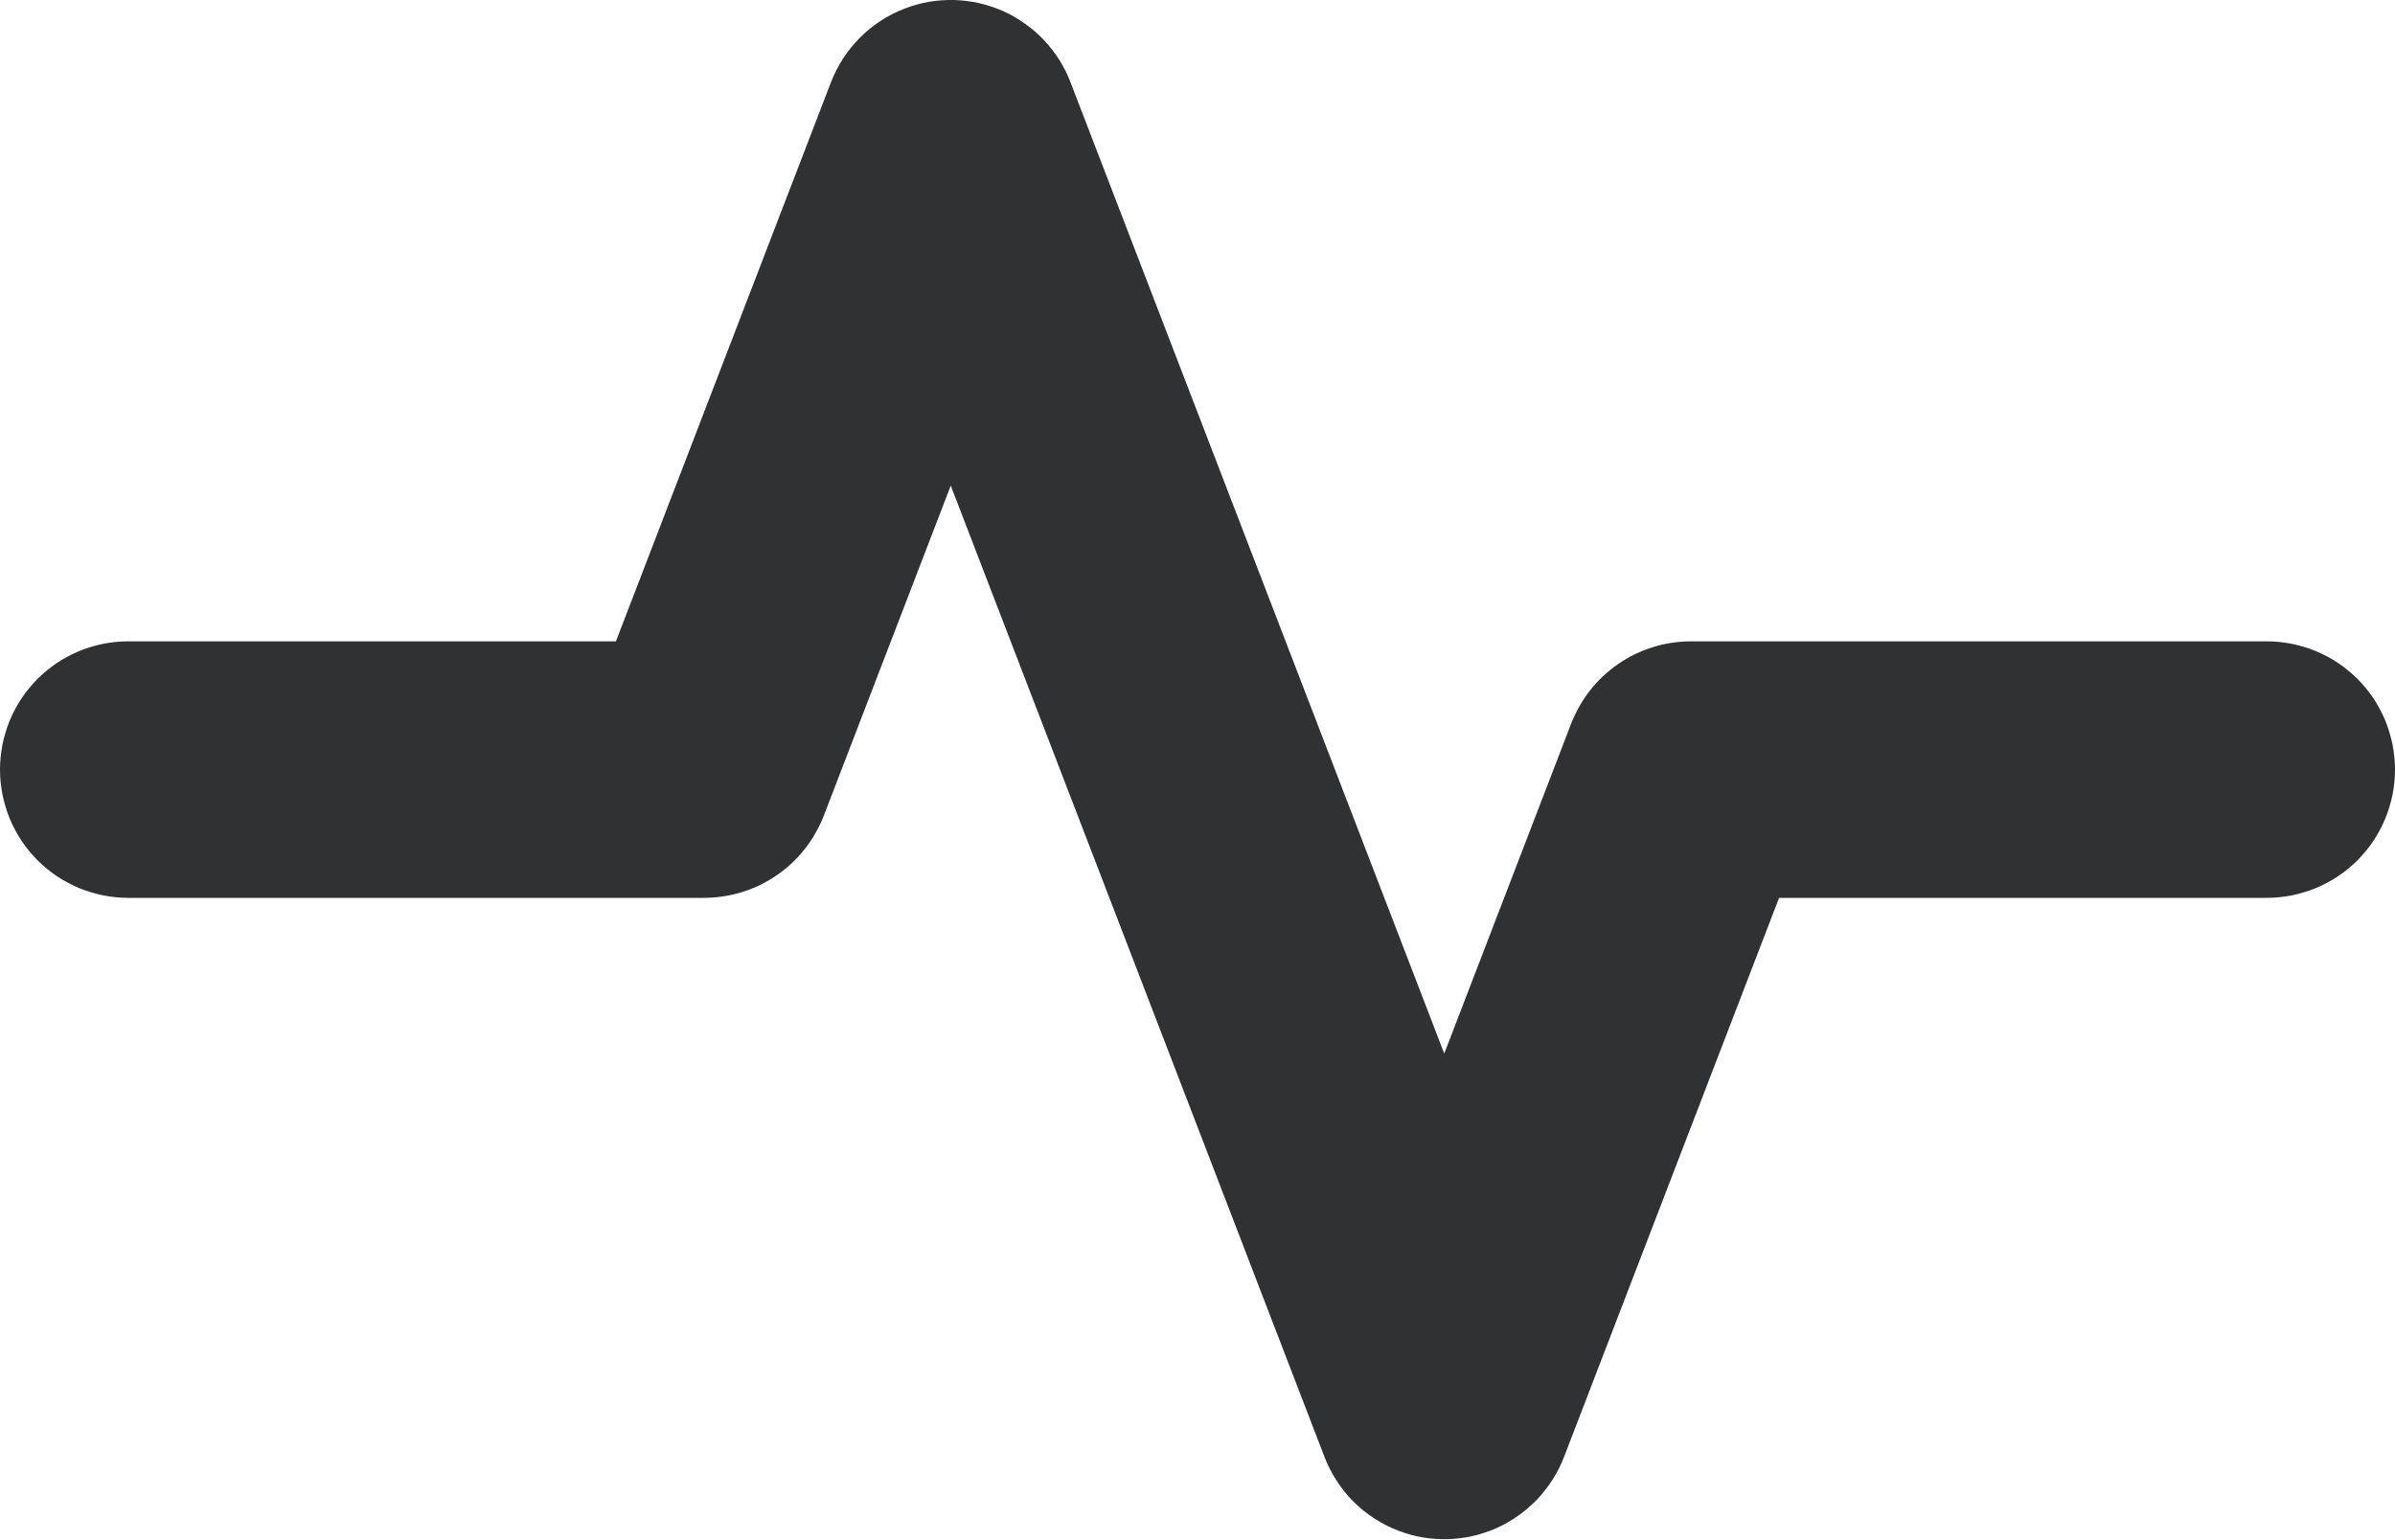
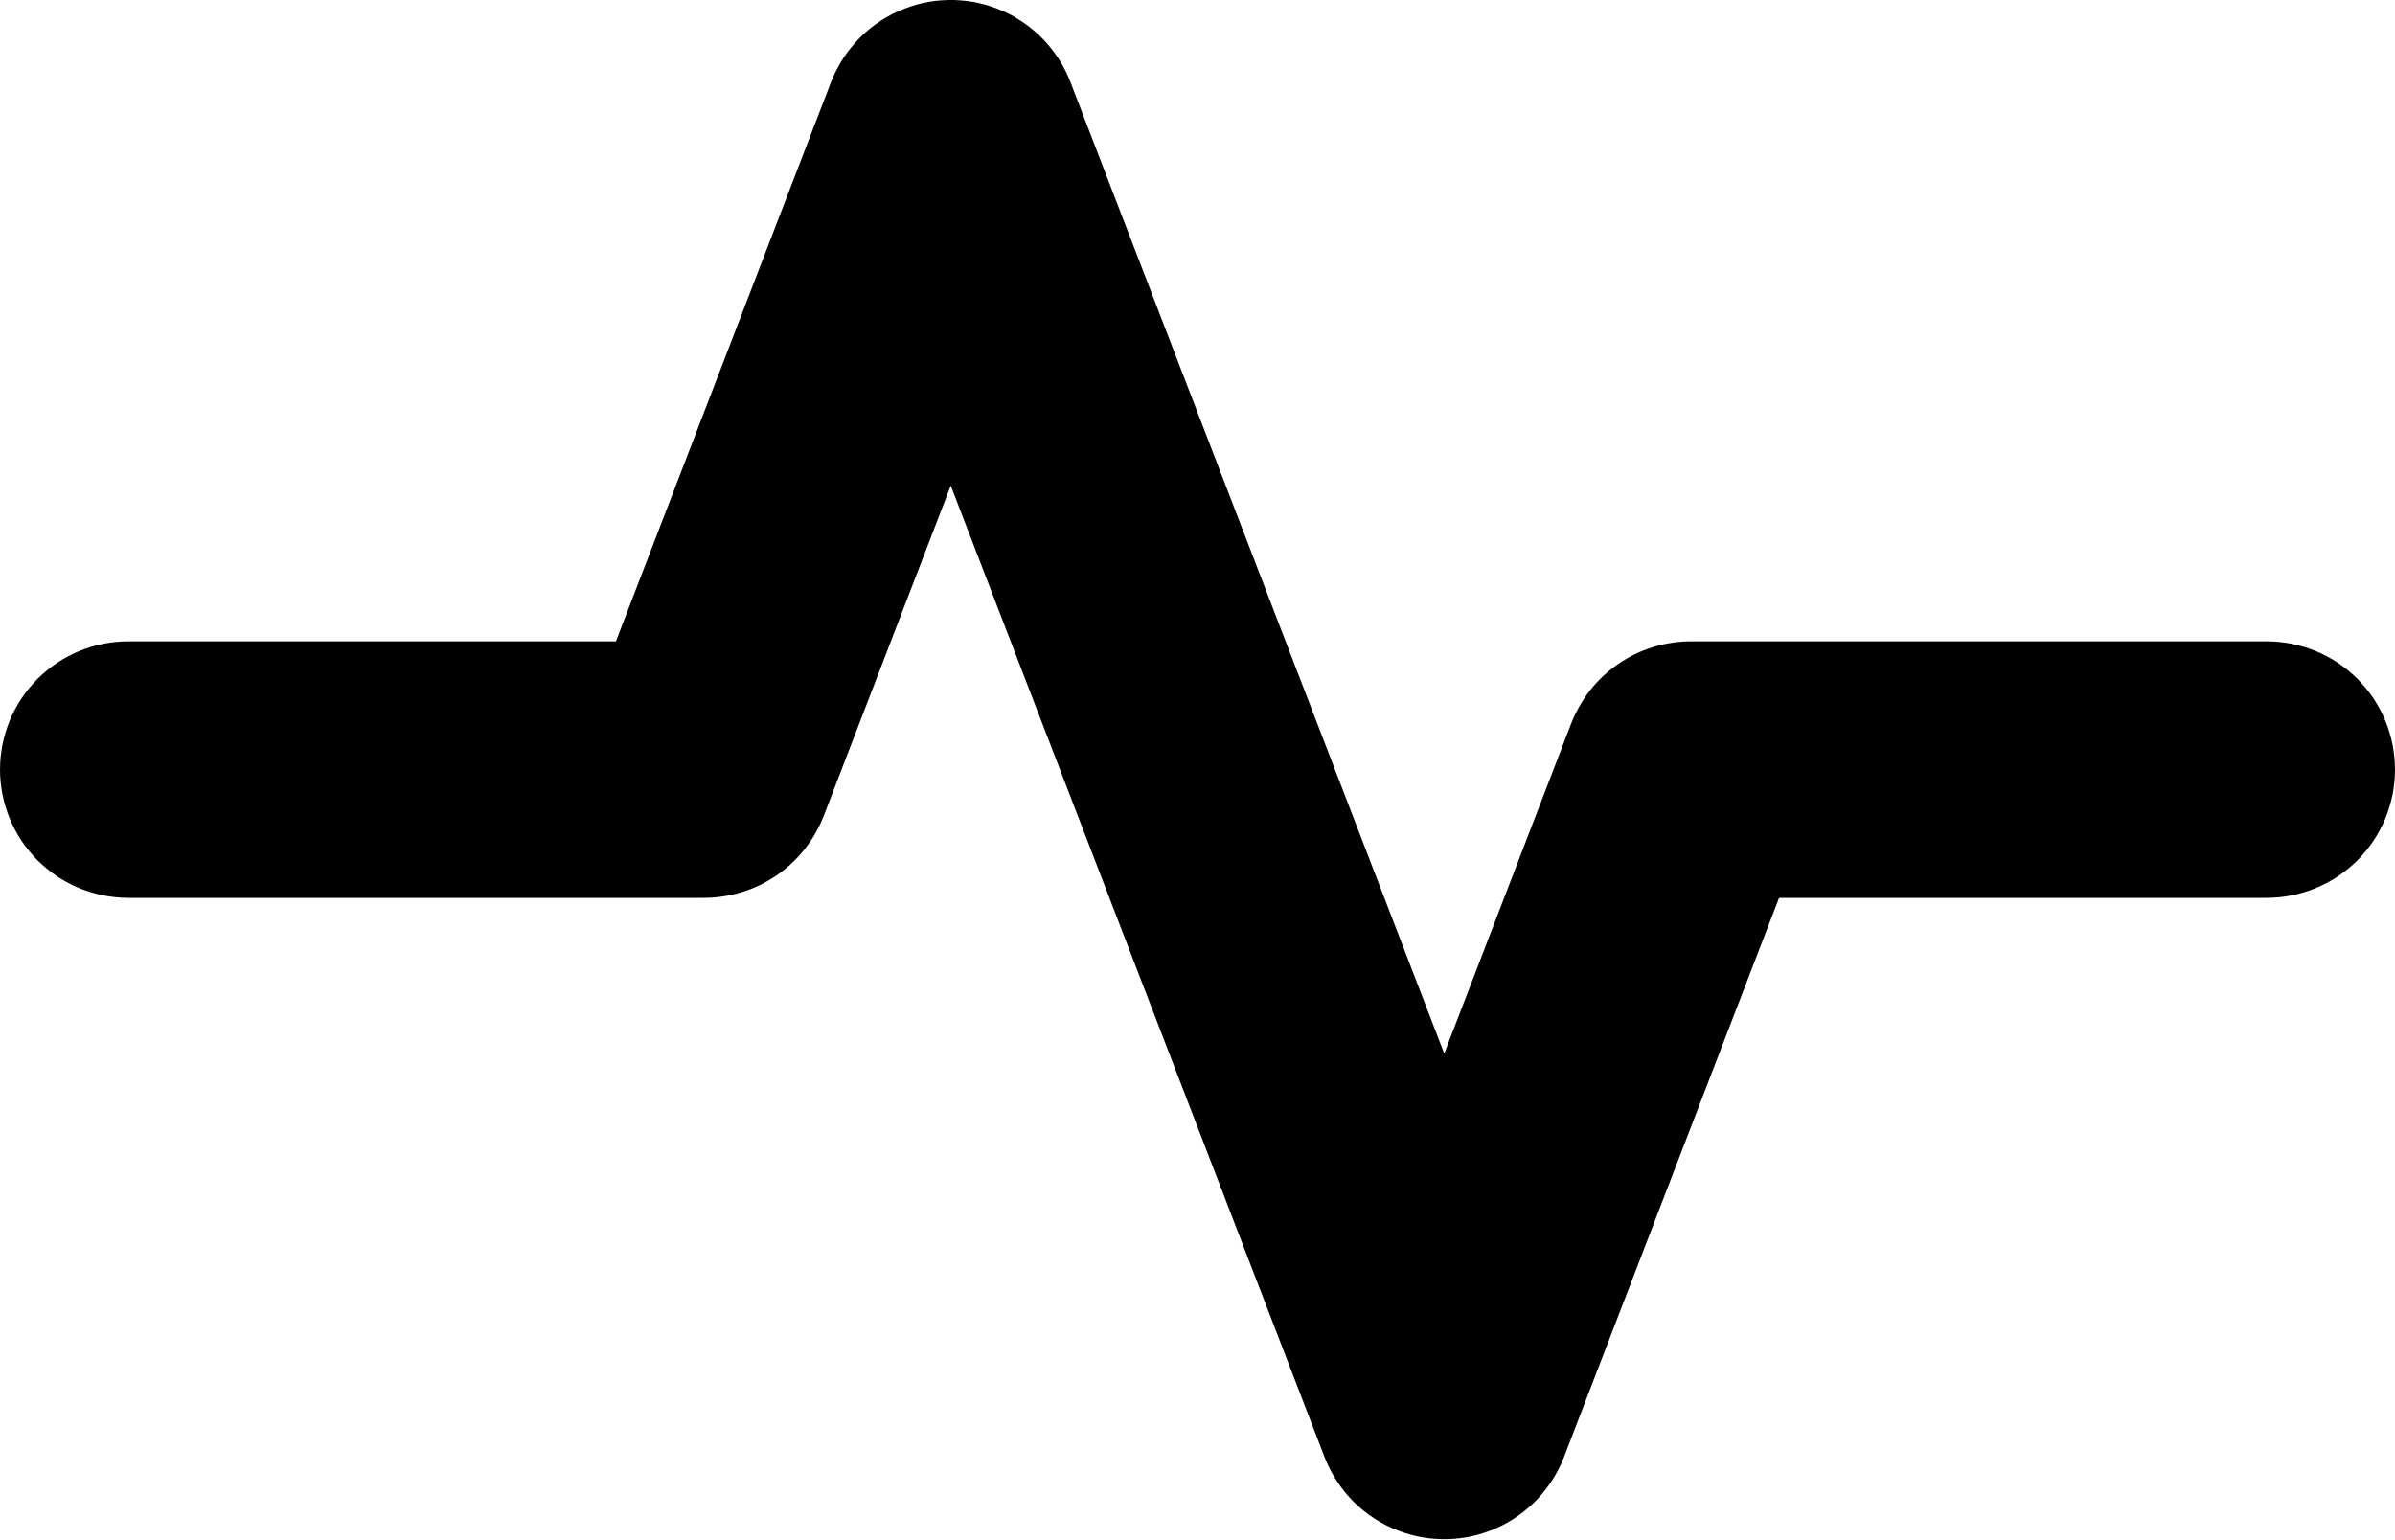
- <svg xmlns="http://www.w3.org/2000/svg" fill="none" version="1.1" width="22.4" height="14.4" viewBox="0 0 22.4 14.4">
+ <svg xmlns="http://www.w3.org/2000/svg" version="1.1" viewBox="0 0 22.4 14.4">
  <g style="mix-blend-mode:passthrough">
-     <path d="M21.2,8.4L15.815,8.4L15.815,7.2L16.935,7.631L14.628,13.631Q14.607,13.686,14.58,13.739Q14.554,13.791,14.522,13.841Q14.491,13.891,14.454,13.937Q14.418,13.984,14.378,14.027Q14.337,14.069,14.292,14.108Q14.248,14.146,14.2,14.18Q14.152,14.214,14.1,14.244Q14.049,14.273,13.995,14.297Q13.941,14.321,13.885,14.339Q13.829,14.358,13.772,14.371Q13.714,14.384,13.656,14.391Q13.597,14.398,13.538,14.4Q13.479,14.401,13.421,14.397Q13.362,14.393,13.304,14.383Q13.246,14.373,13.189,14.357Q13.132,14.341,13.077,14.32Q12.959,14.275,12.854,14.206Q12.748,14.138,12.659,14.049Q12.57,13.96,12.502,13.854Q12.433,13.748,12.388,13.631L7.772,1.631L8.892,1.2L10.012,1.631L7.705,7.631Q7.672,7.715,7.627,7.794Q7.583,7.872,7.527,7.943Q7.471,8.014,7.405,8.076Q7.339,8.138,7.264,8.189Q7.189,8.24,7.108,8.28Q7.027,8.319,6.94,8.346Q6.854,8.373,6.764,8.386Q6.675,8.4,6.585,8.4L1.2,8.4L1.2,6L6.585,6L6.585,7.2L5.465,6.769L7.772,0.769Q7.818,0.652,7.886,0.546Q7.955,0.441,8.044,0.351Q8.133,0.262,8.238,0.194Q8.344,0.125,8.462,0.08Q8.517,0.059,8.573,0.043Q8.63,0.027,8.688,0.017Q8.746,0.007,8.805,0.003Q8.864,-0.001,8.923,0Q8.982,0.002,9.04,0.009Q9.099,0.016,9.156,0.029Q9.214,0.042,9.27,0.061Q9.326,0.079,9.38,0.103Q9.434,0.127,9.485,0.156Q9.536,0.186,9.584,0.22Q9.632,0.254,9.677,0.292Q9.722,0.331,9.762,0.373Q9.803,0.416,9.839,0.463Q9.875,0.509,9.907,0.559Q9.938,0.609,9.965,0.662Q9.991,0.714,10.012,0.769L14.628,12.769L13.508,13.2L12.388,12.769L14.695,6.769Q14.728,6.685,14.773,6.606Q14.817,6.528,14.873,6.457Q14.929,6.386,14.995,6.324Q15.062,6.262,15.136,6.211Q15.211,6.16,15.292,6.12Q15.373,6.081,15.46,6.054Q15.546,6.027,15.636,6.014Q15.725,6,15.815,6L21.2,6L21.2,8.4ZM22.4,7.2Q22.4,7.259,22.394,7.318Q22.388,7.376,22.377,7.434Q22.365,7.492,22.348,7.548Q22.331,7.605,22.309,7.659Q22.286,7.714,22.258,7.766Q22.231,7.818,22.198,7.867Q22.165,7.916,22.128,7.961Q22.09,8.007,22.049,8.049Q22.007,8.09,21.961,8.128Q21.916,8.165,21.867,8.198Q21.818,8.231,21.766,8.258Q21.714,8.286,21.659,8.309Q21.605,8.331,21.548,8.348Q21.492,8.365,21.434,8.377Q21.376,8.388,21.318,8.394Q21.259,8.4,21.2,8.4Q21.141,8.4,21.082,8.394Q21.024,8.388,20.966,8.377Q20.908,8.365,20.852,8.348Q20.795,8.331,20.741,8.309Q20.686,8.286,20.634,8.258Q20.582,8.231,20.533,8.198Q20.484,8.165,20.439,8.128Q20.393,8.09,20.352,8.049Q20.31,8.007,20.272,7.961Q20.235,7.916,20.202,7.867Q20.17,7.818,20.142,7.766Q20.114,7.714,20.091,7.659Q20.069,7.605,20.052,7.548Q20.035,7.492,20.023,7.434Q20.012,7.376,20.006,7.318Q20,7.259,20,7.2Q20,7.141,20.006,7.082Q20.012,7.024,20.023,6.966Q20.035,6.908,20.052,6.852Q20.069,6.795,20.091,6.741Q20.114,6.686,20.142,6.634Q20.17,6.582,20.202,6.533Q20.235,6.484,20.272,6.439Q20.31,6.393,20.352,6.351Q20.393,6.31,20.439,6.272Q20.484,6.235,20.533,6.202Q20.582,6.169,20.634,6.142Q20.686,6.114,20.741,6.091Q20.795,6.069,20.852,6.052Q20.908,6.035,20.966,6.023Q21.024,6.012,21.082,6.006Q21.141,6,21.2,6Q21.259,6,21.318,6.006Q21.376,6.012,21.434,6.023Q21.492,6.035,21.548,6.052Q21.605,6.069,21.659,6.091Q21.714,6.114,21.766,6.142Q21.818,6.169,21.867,6.202Q21.916,6.235,21.961,6.272Q22.007,6.31,22.049,6.351Q22.09,6.393,22.128,6.439Q22.165,6.484,22.198,6.533Q22.231,6.582,22.258,6.634Q22.286,6.686,22.309,6.741Q22.331,6.795,22.348,6.852Q22.365,6.908,22.377,6.966Q22.388,7.024,22.394,7.082Q22.4,7.141,22.4,7.2ZM2.4,7.2Q2.4,7.259,2.394,7.318Q2.388,7.376,2.377,7.434Q2.365,7.492,2.348,7.548Q2.331,7.605,2.309,7.659Q2.286,7.714,2.258,7.766Q2.231,7.818,2.198,7.867Q2.165,7.916,2.128,7.961Q2.09,8.007,2.049,8.049Q2.007,8.09,1.961,8.128Q1.916,8.165,1.867,8.198Q1.818,8.231,1.766,8.258Q1.714,8.286,1.659,8.309Q1.605,8.331,1.548,8.348Q1.492,8.365,1.434,8.377Q1.376,8.388,1.318,8.394Q1.259,8.4,1.2,8.4Q1.141,8.4,1.082,8.394Q1.024,8.388,0.966,8.377Q0.908,8.365,0.852,8.348Q0.795,8.331,0.741,8.309Q0.686,8.286,0.634,8.258Q0.582,8.231,0.533,8.198Q0.484,8.165,0.439,8.128Q0.393,8.09,0.351,8.049Q0.31,8.007,0.272,7.961Q0.235,7.916,0.202,7.867Q0.169,7.818,0.142,7.766Q0.114,7.714,0.091,7.659Q0.069,7.605,0.052,7.548Q0.035,7.492,0.023,7.434Q0.012,7.376,0.006,7.318Q4.768371586472142e-8,7.259,4.768371586472142e-8,7.2Q4.768371586472142e-8,7.141,0.006,7.082Q0.012,7.024,0.023,6.966Q0.035,6.908,0.052,6.852Q0.069,6.795,0.091,6.741Q0.114,6.686,0.142,6.634Q0.169,6.582,0.202,6.533Q0.235,6.484,0.272,6.439Q0.31,6.393,0.351,6.351Q0.393,6.31,0.439,6.272Q0.484,6.235,0.533,6.202Q0.582,6.169,0.634,6.142Q0.686,6.114,0.741,6.091Q0.795,6.069,0.852,6.052Q0.908,6.035,0.966,6.023Q1.024,6.012,1.082,6.006Q1.141,6,1.2,6Q1.259,6,1.318,6.006Q1.376,6.012,1.434,6.023Q1.492,6.035,1.548,6.052Q1.605,6.069,1.659,6.091Q1.714,6.114,1.766,6.142Q1.818,6.169,1.867,6.202Q1.916,6.235,1.961,6.272Q2.007,6.31,2.049,6.351Q2.09,6.393,2.128,6.439Q2.165,6.484,2.198,6.533Q2.231,6.582,2.258,6.634Q2.286,6.686,2.309,6.741Q2.331,6.795,2.348,6.852Q2.365,6.908,2.377,6.966Q2.388,7.024,2.394,7.082Q2.4,7.141,2.4,7.2Z" fill="#303133" fill-opacity="1" />
+     <path d="M21.2,8.4L15.815,8.4L15.815,7.2L16.935,7.631L14.628,13.631Q14.607,13.686,14.58,13.739Q14.554,13.791,14.522,13.841Q14.491,13.891,14.454,13.937Q14.418,13.984,14.378,14.027Q14.337,14.069,14.292,14.108Q14.248,14.146,14.2,14.18Q14.152,14.214,14.1,14.244Q14.049,14.273,13.995,14.297Q13.941,14.321,13.885,14.339Q13.829,14.358,13.772,14.371Q13.714,14.384,13.656,14.391Q13.597,14.398,13.538,14.4Q13.479,14.401,13.421,14.397Q13.362,14.393,13.304,14.383Q13.246,14.373,13.189,14.357Q13.132,14.341,13.077,14.32Q12.959,14.275,12.854,14.206Q12.748,14.138,12.659,14.049Q12.57,13.96,12.502,13.854Q12.433,13.748,12.388,13.631L7.772,1.631L8.892,1.2L10.012,1.631L7.705,7.631Q7.672,7.715,7.627,7.794Q7.583,7.872,7.527,7.943Q7.471,8.014,7.405,8.076Q7.339,8.138,7.264,8.189Q7.189,8.24,7.108,8.28Q7.027,8.319,6.94,8.346Q6.854,8.373,6.764,8.386Q6.675,8.4,6.585,8.4L1.2,8.4L1.2,6L6.585,6L6.585,7.2L5.465,6.769L7.772,0.769Q7.818,0.652,7.886,0.546Q7.955,0.441,8.044,0.351Q8.133,0.262,8.238,0.194Q8.344,0.125,8.462,0.08Q8.517,0.059,8.573,0.043Q8.63,0.027,8.688,0.017Q8.746,0.007,8.805,0.003Q8.864,-0.001,8.923,0Q8.982,0.002,9.04,0.009Q9.099,0.016,9.156,0.029Q9.214,0.042,9.27,0.061Q9.326,0.079,9.38,0.103Q9.434,0.127,9.485,0.156Q9.536,0.186,9.584,0.22Q9.632,0.254,9.677,0.292Q9.722,0.331,9.762,0.373Q9.803,0.416,9.839,0.463Q9.875,0.509,9.907,0.559Q9.938,0.609,9.965,0.662Q9.991,0.714,10.012,0.769L14.628,12.769L13.508,13.2L12.388,12.769L14.695,6.769Q14.728,6.685,14.773,6.606Q14.817,6.528,14.873,6.457Q14.929,6.386,14.995,6.324Q15.062,6.262,15.136,6.211Q15.211,6.16,15.292,6.12Q15.373,6.081,15.46,6.054Q15.546,6.027,15.636,6.014Q15.725,6,15.815,6L21.2,6L21.2,8.4ZM22.4,7.2Q22.4,7.259,22.394,7.318Q22.388,7.376,22.377,7.434Q22.365,7.492,22.348,7.548Q22.331,7.605,22.309,7.659Q22.286,7.714,22.258,7.766Q22.231,7.818,22.198,7.867Q22.165,7.916,22.128,7.961Q22.09,8.007,22.049,8.049Q22.007,8.09,21.961,8.128Q21.916,8.165,21.867,8.198Q21.818,8.231,21.766,8.258Q21.714,8.286,21.659,8.309Q21.605,8.331,21.548,8.348Q21.492,8.365,21.434,8.377Q21.376,8.388,21.318,8.394Q21.259,8.4,21.2,8.4Q21.141,8.4,21.082,8.394Q21.024,8.388,20.966,8.377Q20.908,8.365,20.852,8.348Q20.795,8.331,20.741,8.309Q20.686,8.286,20.634,8.258Q20.582,8.231,20.533,8.198Q20.484,8.165,20.439,8.128Q20.393,8.09,20.352,8.049Q20.31,8.007,20.272,7.961Q20.235,7.916,20.202,7.867Q20.17,7.818,20.142,7.766Q20.114,7.714,20.091,7.659Q20.069,7.605,20.052,7.548Q20.035,7.492,20.023,7.434Q20.012,7.376,20.006,7.318Q20,7.259,20,7.2Q20,7.141,20.006,7.082Q20.012,7.024,20.023,6.966Q20.035,6.908,20.052,6.852Q20.069,6.795,20.091,6.741Q20.114,6.686,20.142,6.634Q20.17,6.582,20.202,6.533Q20.235,6.484,20.272,6.439Q20.31,6.393,20.352,6.351Q20.393,6.31,20.439,6.272Q20.484,6.235,20.533,6.202Q20.582,6.169,20.634,6.142Q20.686,6.114,20.741,6.091Q20.795,6.069,20.852,6.052Q20.908,6.035,20.966,6.023Q21.024,6.012,21.082,6.006Q21.141,6,21.2,6Q21.259,6,21.318,6.006Q21.376,6.012,21.434,6.023Q21.492,6.035,21.548,6.052Q21.605,6.069,21.659,6.091Q21.714,6.114,21.766,6.142Q21.818,6.169,21.867,6.202Q21.916,6.235,21.961,6.272Q22.007,6.31,22.049,6.351Q22.09,6.393,22.128,6.439Q22.165,6.484,22.198,6.533Q22.231,6.582,22.258,6.634Q22.286,6.686,22.309,6.741Q22.331,6.795,22.348,6.852Q22.365,6.908,22.377,6.966Q22.388,7.024,22.394,7.082Q22.4,7.141,22.4,7.2ZM2.4,7.2Q2.4,7.259,2.394,7.318Q2.388,7.376,2.377,7.434Q2.365,7.492,2.348,7.548Q2.331,7.605,2.309,7.659Q2.286,7.714,2.258,7.766Q2.231,7.818,2.198,7.867Q2.165,7.916,2.128,7.961Q2.09,8.007,2.049,8.049Q2.007,8.09,1.961,8.128Q1.916,8.165,1.867,8.198Q1.818,8.231,1.766,8.258Q1.714,8.286,1.659,8.309Q1.605,8.331,1.548,8.348Q1.492,8.365,1.434,8.377Q1.376,8.388,1.318,8.394Q1.259,8.4,1.2,8.4Q1.141,8.4,1.082,8.394Q1.024,8.388,0.966,8.377Q0.908,8.365,0.852,8.348Q0.795,8.331,0.741,8.309Q0.686,8.286,0.634,8.258Q0.582,8.231,0.533,8.198Q0.484,8.165,0.439,8.128Q0.393,8.09,0.351,8.049Q0.31,8.007,0.272,7.961Q0.235,7.916,0.202,7.867Q0.169,7.818,0.142,7.766Q0.114,7.714,0.091,7.659Q0.069,7.605,0.052,7.548Q0.035,7.492,0.023,7.434Q0.012,7.376,0.006,7.318Q4.768371586472142e-8,7.259,4.768371586472142e-8,7.2Q4.768371586472142e-8,7.141,0.006,7.082Q0.012,7.024,0.023,6.966Q0.035,6.908,0.052,6.852Q0.069,6.795,0.091,6.741Q0.114,6.686,0.142,6.634Q0.169,6.582,0.202,6.533Q0.235,6.484,0.272,6.439Q0.31,6.393,0.351,6.351Q0.393,6.31,0.439,6.272Q0.484,6.235,0.533,6.202Q0.582,6.169,0.634,6.142Q0.686,6.114,0.741,6.091Q0.795,6.069,0.852,6.052Q0.908,6.035,0.966,6.023Q1.024,6.012,1.082,6.006Q1.141,6,1.2,6Q1.259,6,1.318,6.006Q1.376,6.012,1.434,6.023Q1.492,6.035,1.548,6.052Q1.605,6.069,1.659,6.091Q1.714,6.114,1.766,6.142Q1.818,6.169,1.867,6.202Q1.916,6.235,1.961,6.272Q2.007,6.31,2.049,6.351Q2.09,6.393,2.128,6.439Q2.165,6.484,2.198,6.533Q2.231,6.582,2.258,6.634Q2.286,6.686,2.309,6.741Q2.331,6.795,2.348,6.852Q2.365,6.908,2.377,6.966Q2.388,7.024,2.394,7.082Q2.4,7.141,2.4,7.2Z" fill-opacity="1" />
  </g>
</svg>
